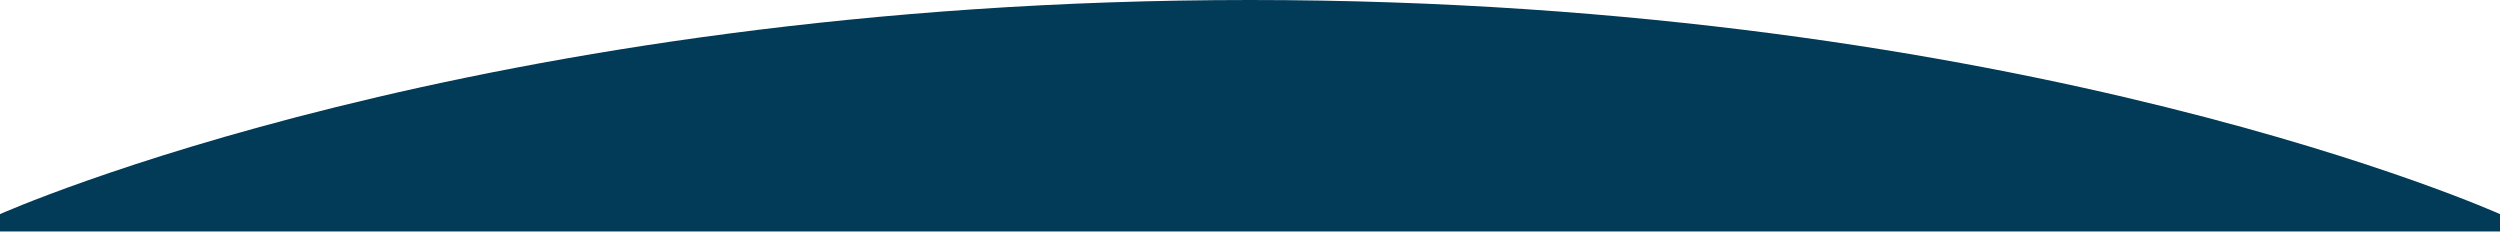
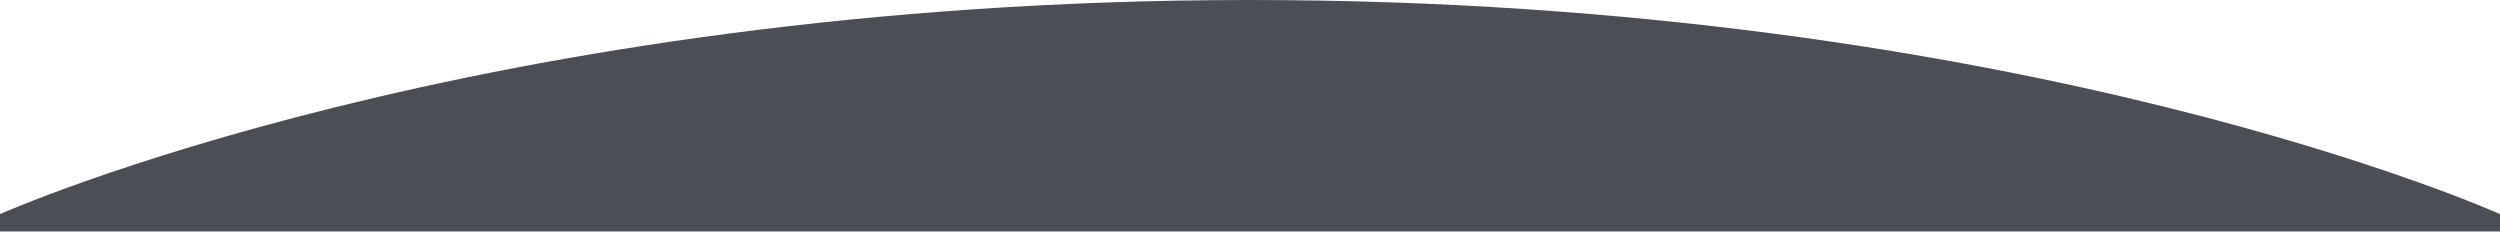
<svg xmlns="http://www.w3.org/2000/svg" version="1.1" id="Layer_1" x="0px" y="0px" viewBox="0 0 1080 100" style="enable-background:new 0 0 1080 100;" xml:space="preserve">
  <style type="text/css">
- 	.st0{fill:#013B58;}
+ 	.st0{fill:#4b4e55;}
</style>
  <path class="st0" d="M1080,92.5c0,0-205.2-92.5-540-92.5C207.1,0,0,92.5,0,92.5v7.5h1080V92.5z" />
</svg>
